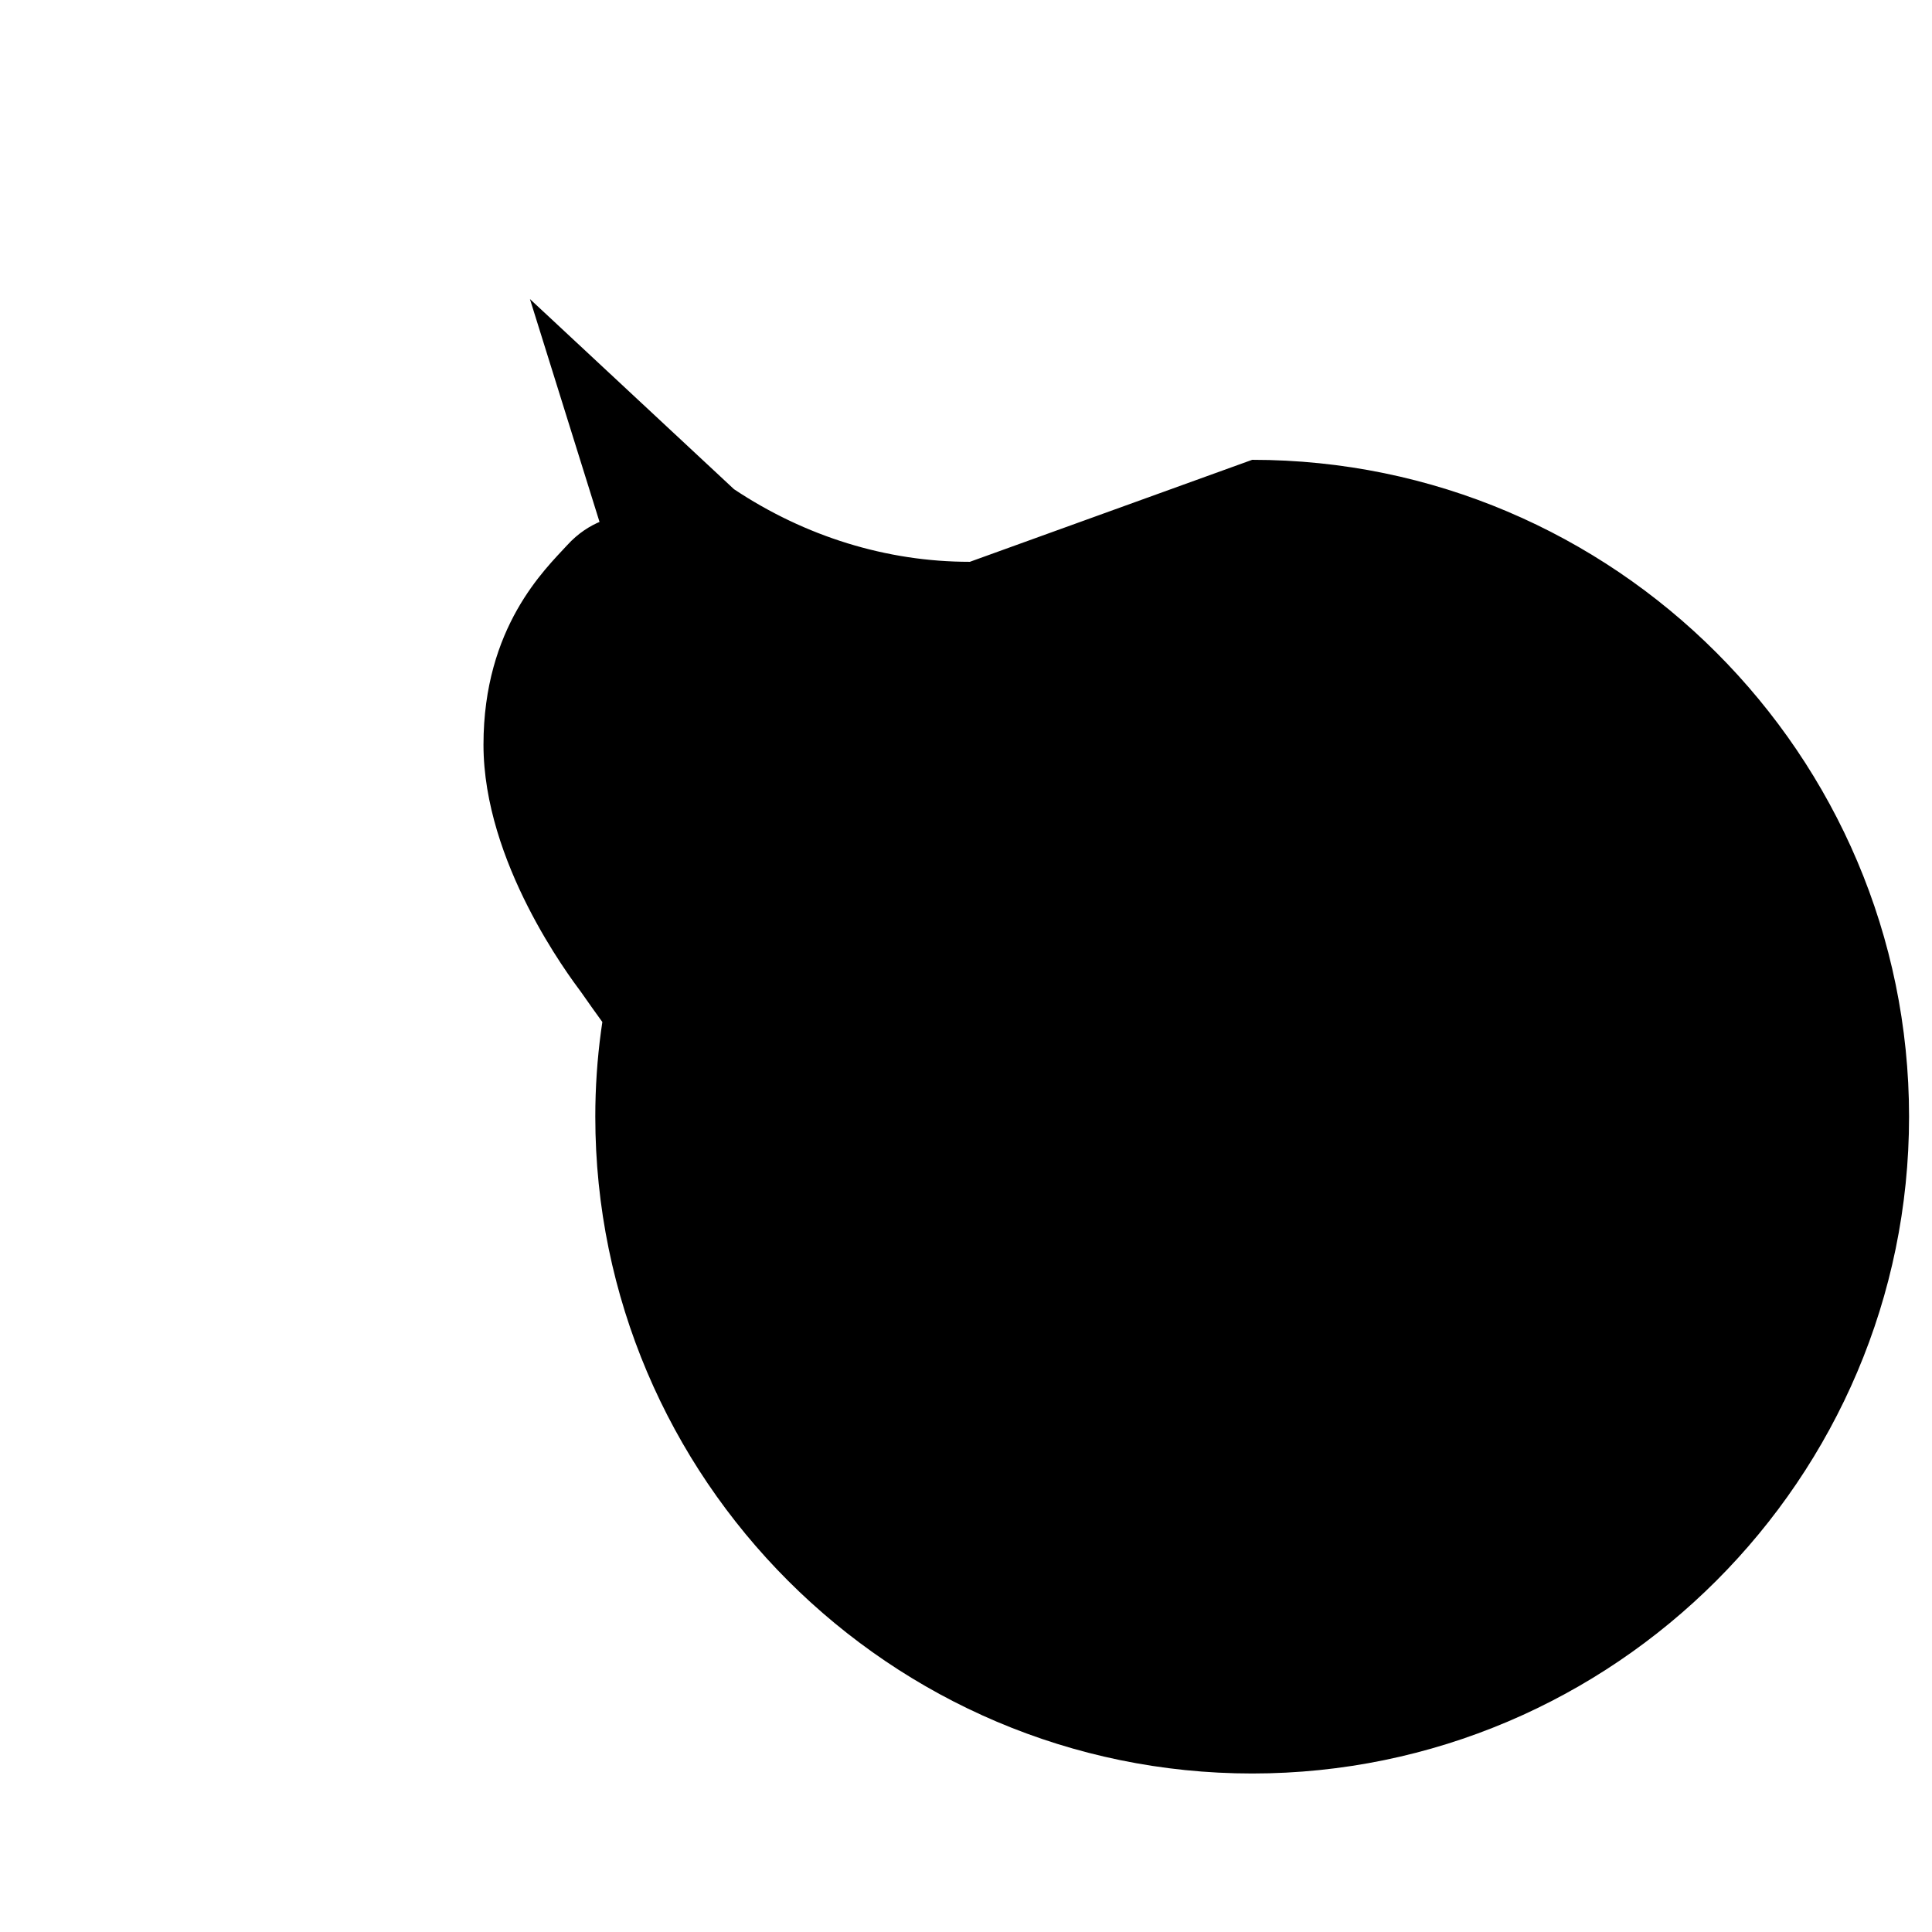
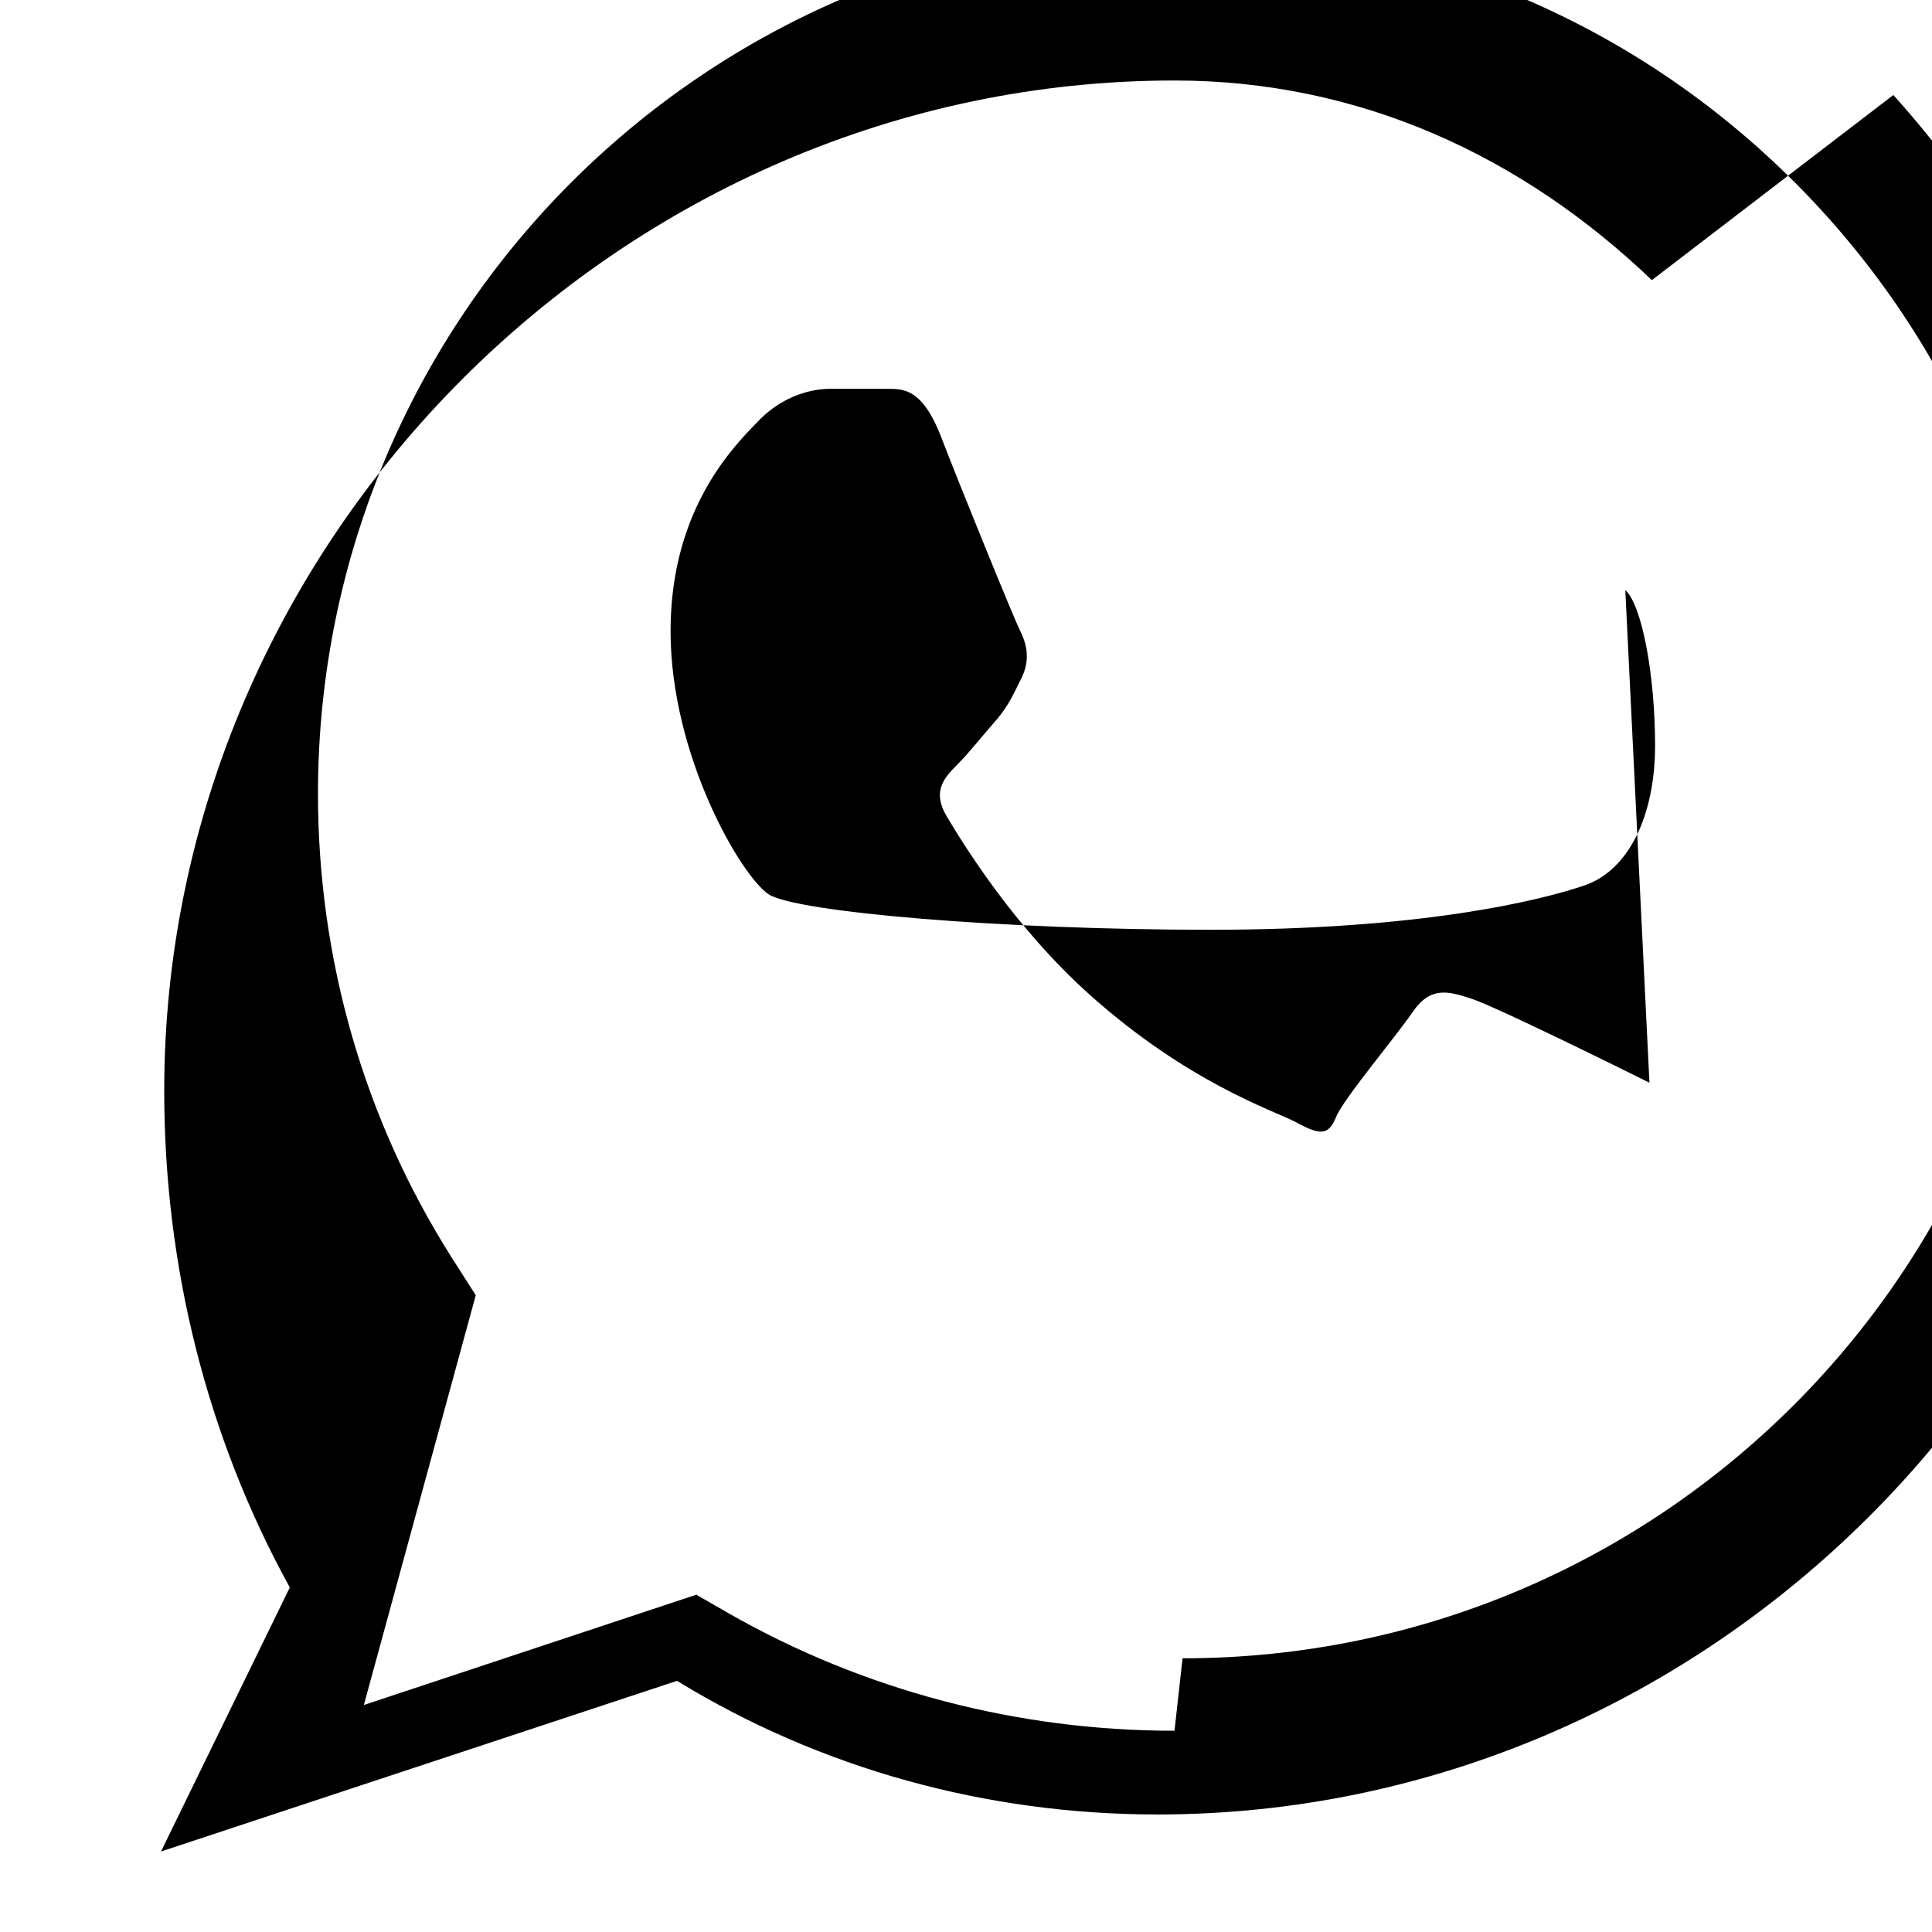
<svg xmlns="http://www.w3.org/2000/svg" viewBox="0 0 24 24" fill="currentColor">
-   <path d="M17.472 14.382c-.297-.149-1.758-.867-2.03-.967-.273-.099-.471-.148-.67.15-.197.297-.767.966-.94 1.164-.173.199-.347.223-.644.075-.297-.15-1.255-.463-2.39-1.475-.883-.788-1.48-1.761-1.653-2.059-.173-.297-.018-.458.13-.606.134-.133.298-.347.446-.52.149-.174.198-.298.298-.497.099-.198.05-.371-.025-.52-.075-.149-.669-1.612-.916-2.207-.242-.579-.487-.5-.67-.51-.173-.008-.371-.01-.57-.01-.198 0-.52.074-.792.372-.272.297-1.04 1.016-1.04 2.479 0 1.462 1.065 2.875 1.213 3.074.149.198 2.096 3.2 5.076 4.487.709.306 1.262.489 1.694.625.712.227 1.36.195 1.871.118.571-.085 1.758-.719 2.006-1.413.248-.694.248-1.289.173-1.413-.074-.124-.272-.198-.57-.347m-5.421-7.403h-.004c-1.025 0-2.04-.312-2.926-.902L6.583 3.715l1.922 6.155c-.727 1.195-1.11 2.569-1.11 4.001 0 4.495 3.665 8.16 8.16 8.16s8.16-3.665 8.16-8.16-3.665-8.159-8.16-8.159" />
+   <path d="M20.52 3.48C18.9 1.93 16.88 1 14.59 1 7.74 1 2.04 6.7 2.04 13.55c0 2.18.53 4.3 1.56 6.17L2 23l6.41-2.12c1.78 1.09 3.84 1.66 5.97 1.66 6.85 0 12.55-5.7 12.55-12.55 0-3.35-1.33-6.49-3.41-8.81zM14.59 21.5c-1.95 0-3.86-.5-5.54-1.46l-.4-.23-4.13 1.37 1.39-5.09-.3-.47c-1.09-1.72-1.66-3.71-1.66-5.76 0-5.93 4.81-10.74 10.74-10.74 2.88 0 5.58 1.12 7.6 3.14 2.02 2.02 3.14 4.72 3.14 7.6 0 5.93-4.81 10.74-10.74 10.74zm5.9-8.05c-.32-.16-1.9-.94-2.2-1.04-.3-.1-.52-.16-.74.16-.22.32-.86 1.08-.95 1.3-.09.22-.18.25-.5.07-.32-.16-1.35-.5-2.56-1.58-.95-.85-1.59-1.9-1.78-2.22-.19-.32-.02-.49.14-.65.14-.14.32-.37.48-.55.16-.19.21-.32.32-.54.1-.22.05-.41-.03-.57-.08-.16-.74-1.78-.99-2.43-.26-.65-.52-.56-.74-.57h-.63c-.22 0-.57.08-.87.38-.29.3-1.11 1.08-1.11 2.63 0 1.55.88 3.05 1.22 3.27.34.22 2.88.44 5.49.44 2.61 0 4.08-.36 4.64-.55.56-.19.88-.88.88-1.74 0-.86-.16-1.74-.37-1.93z" />
</svg>
